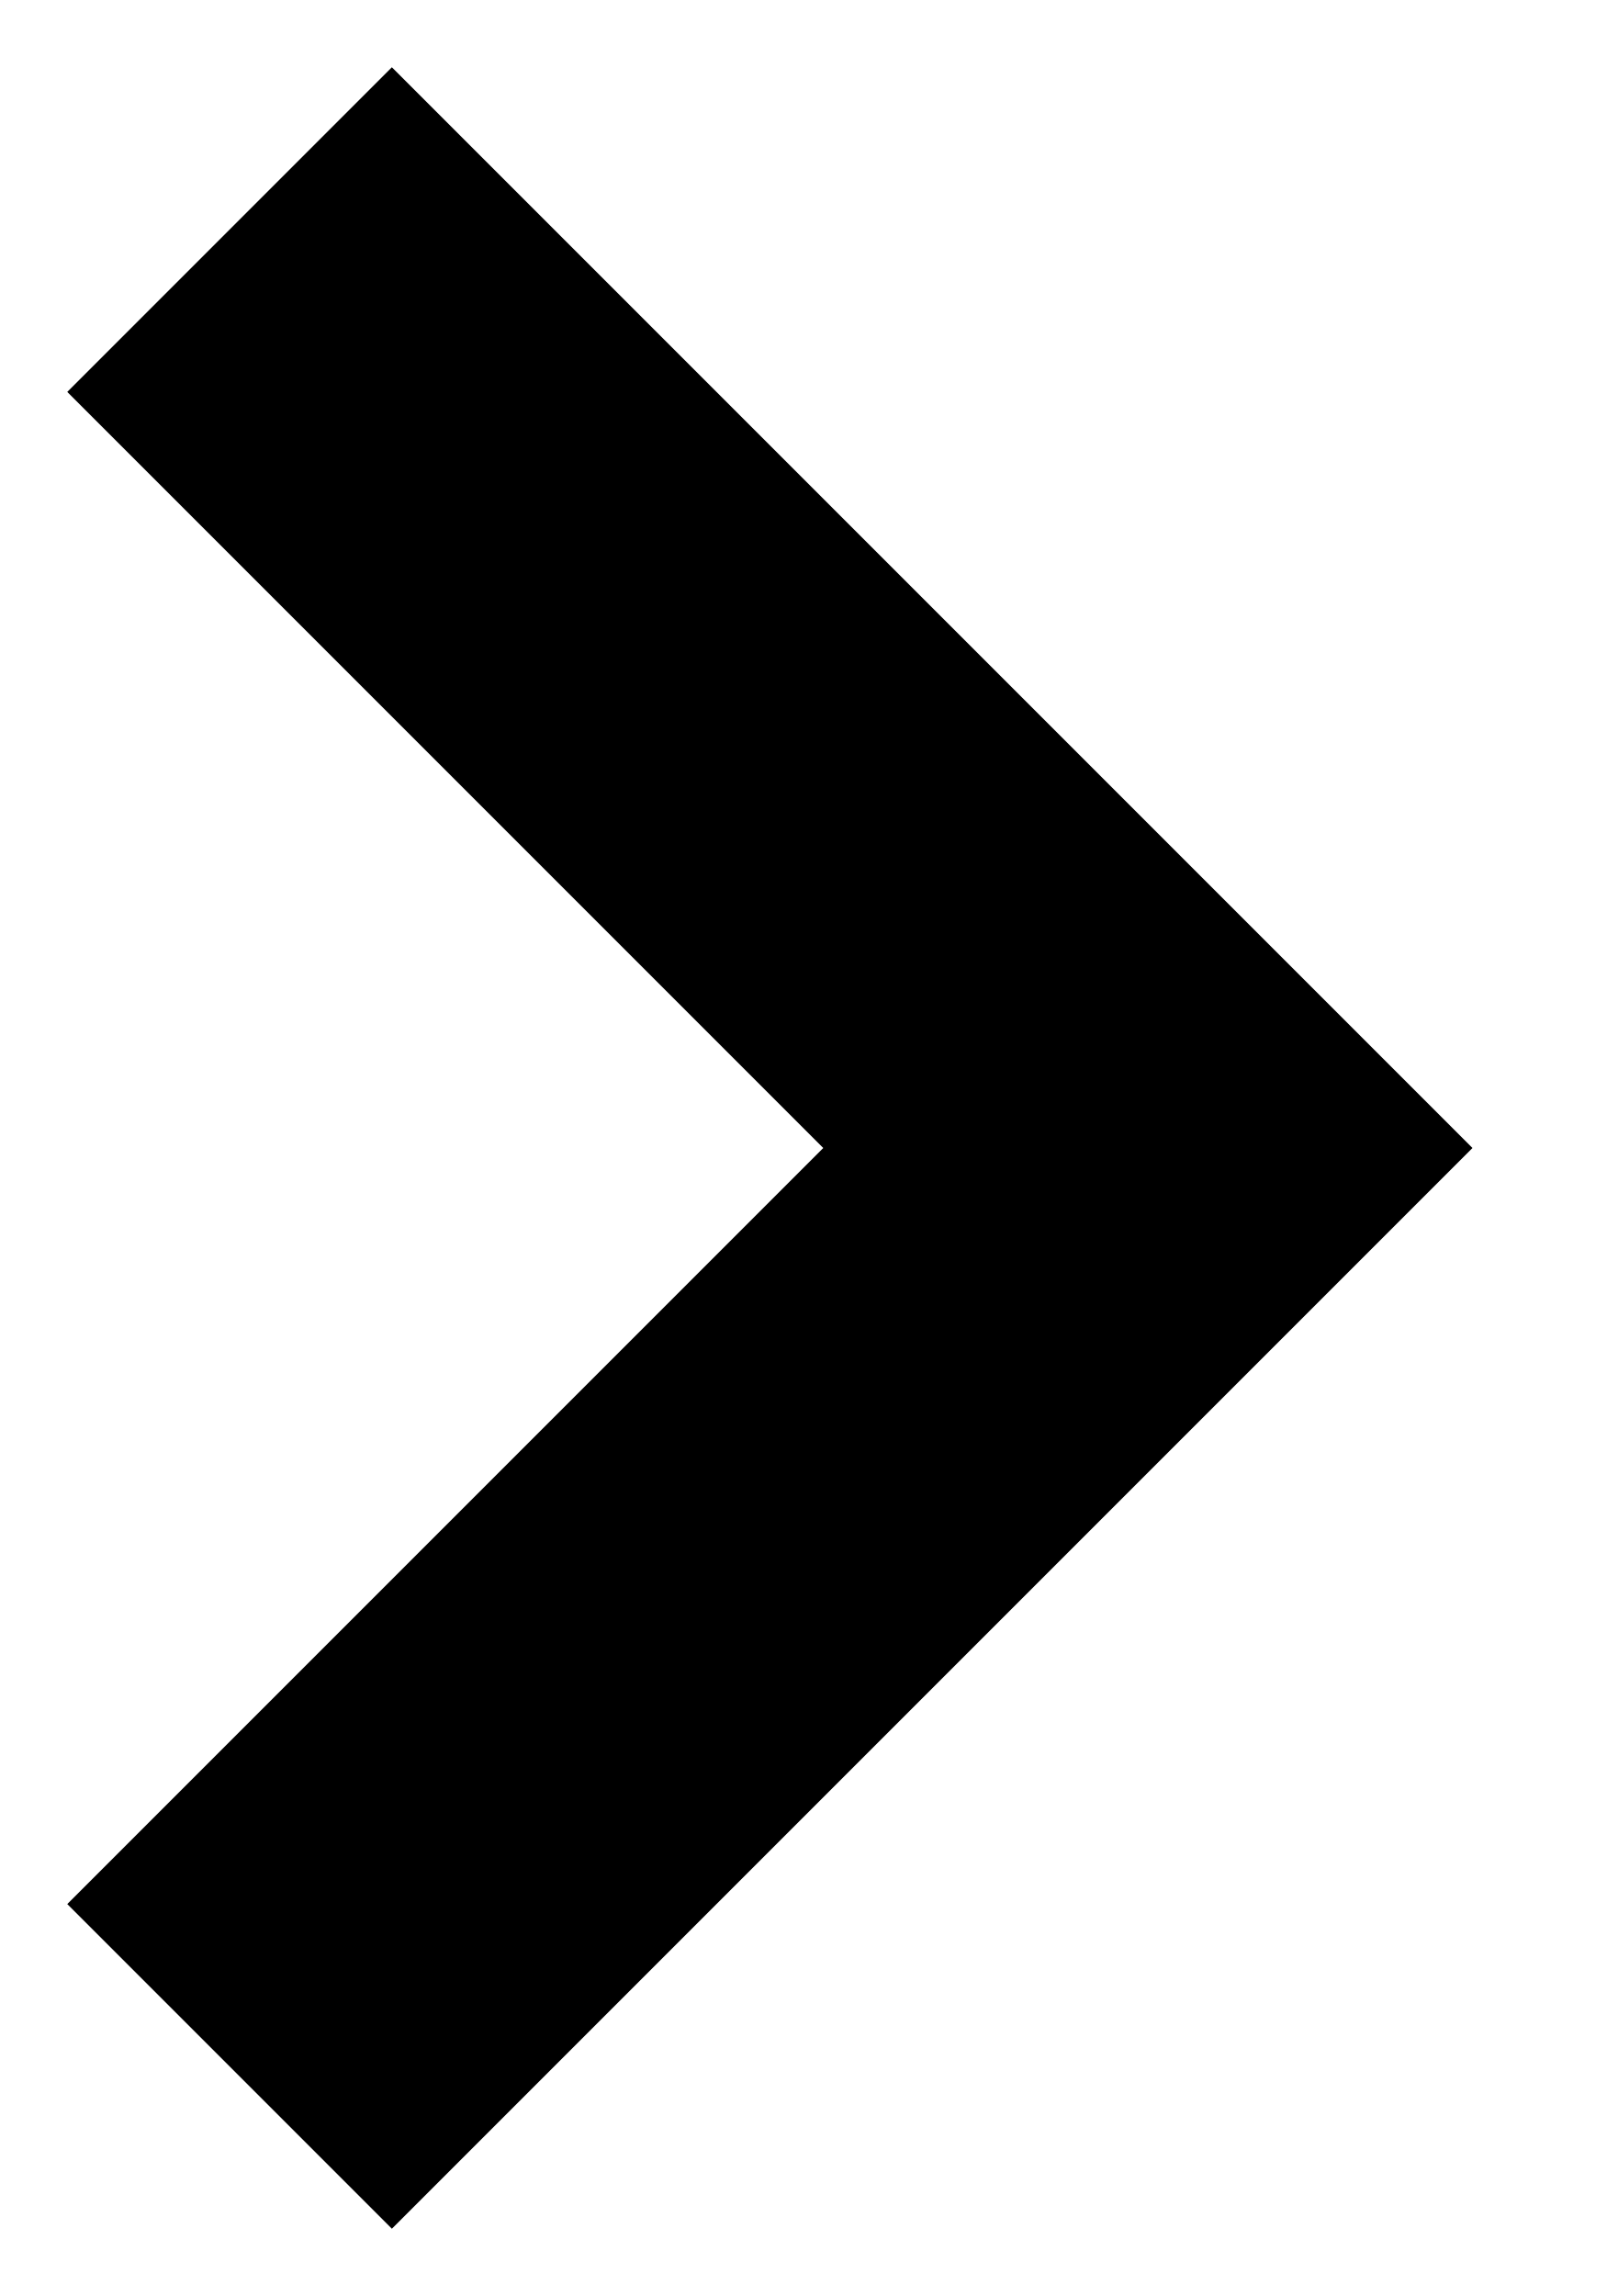
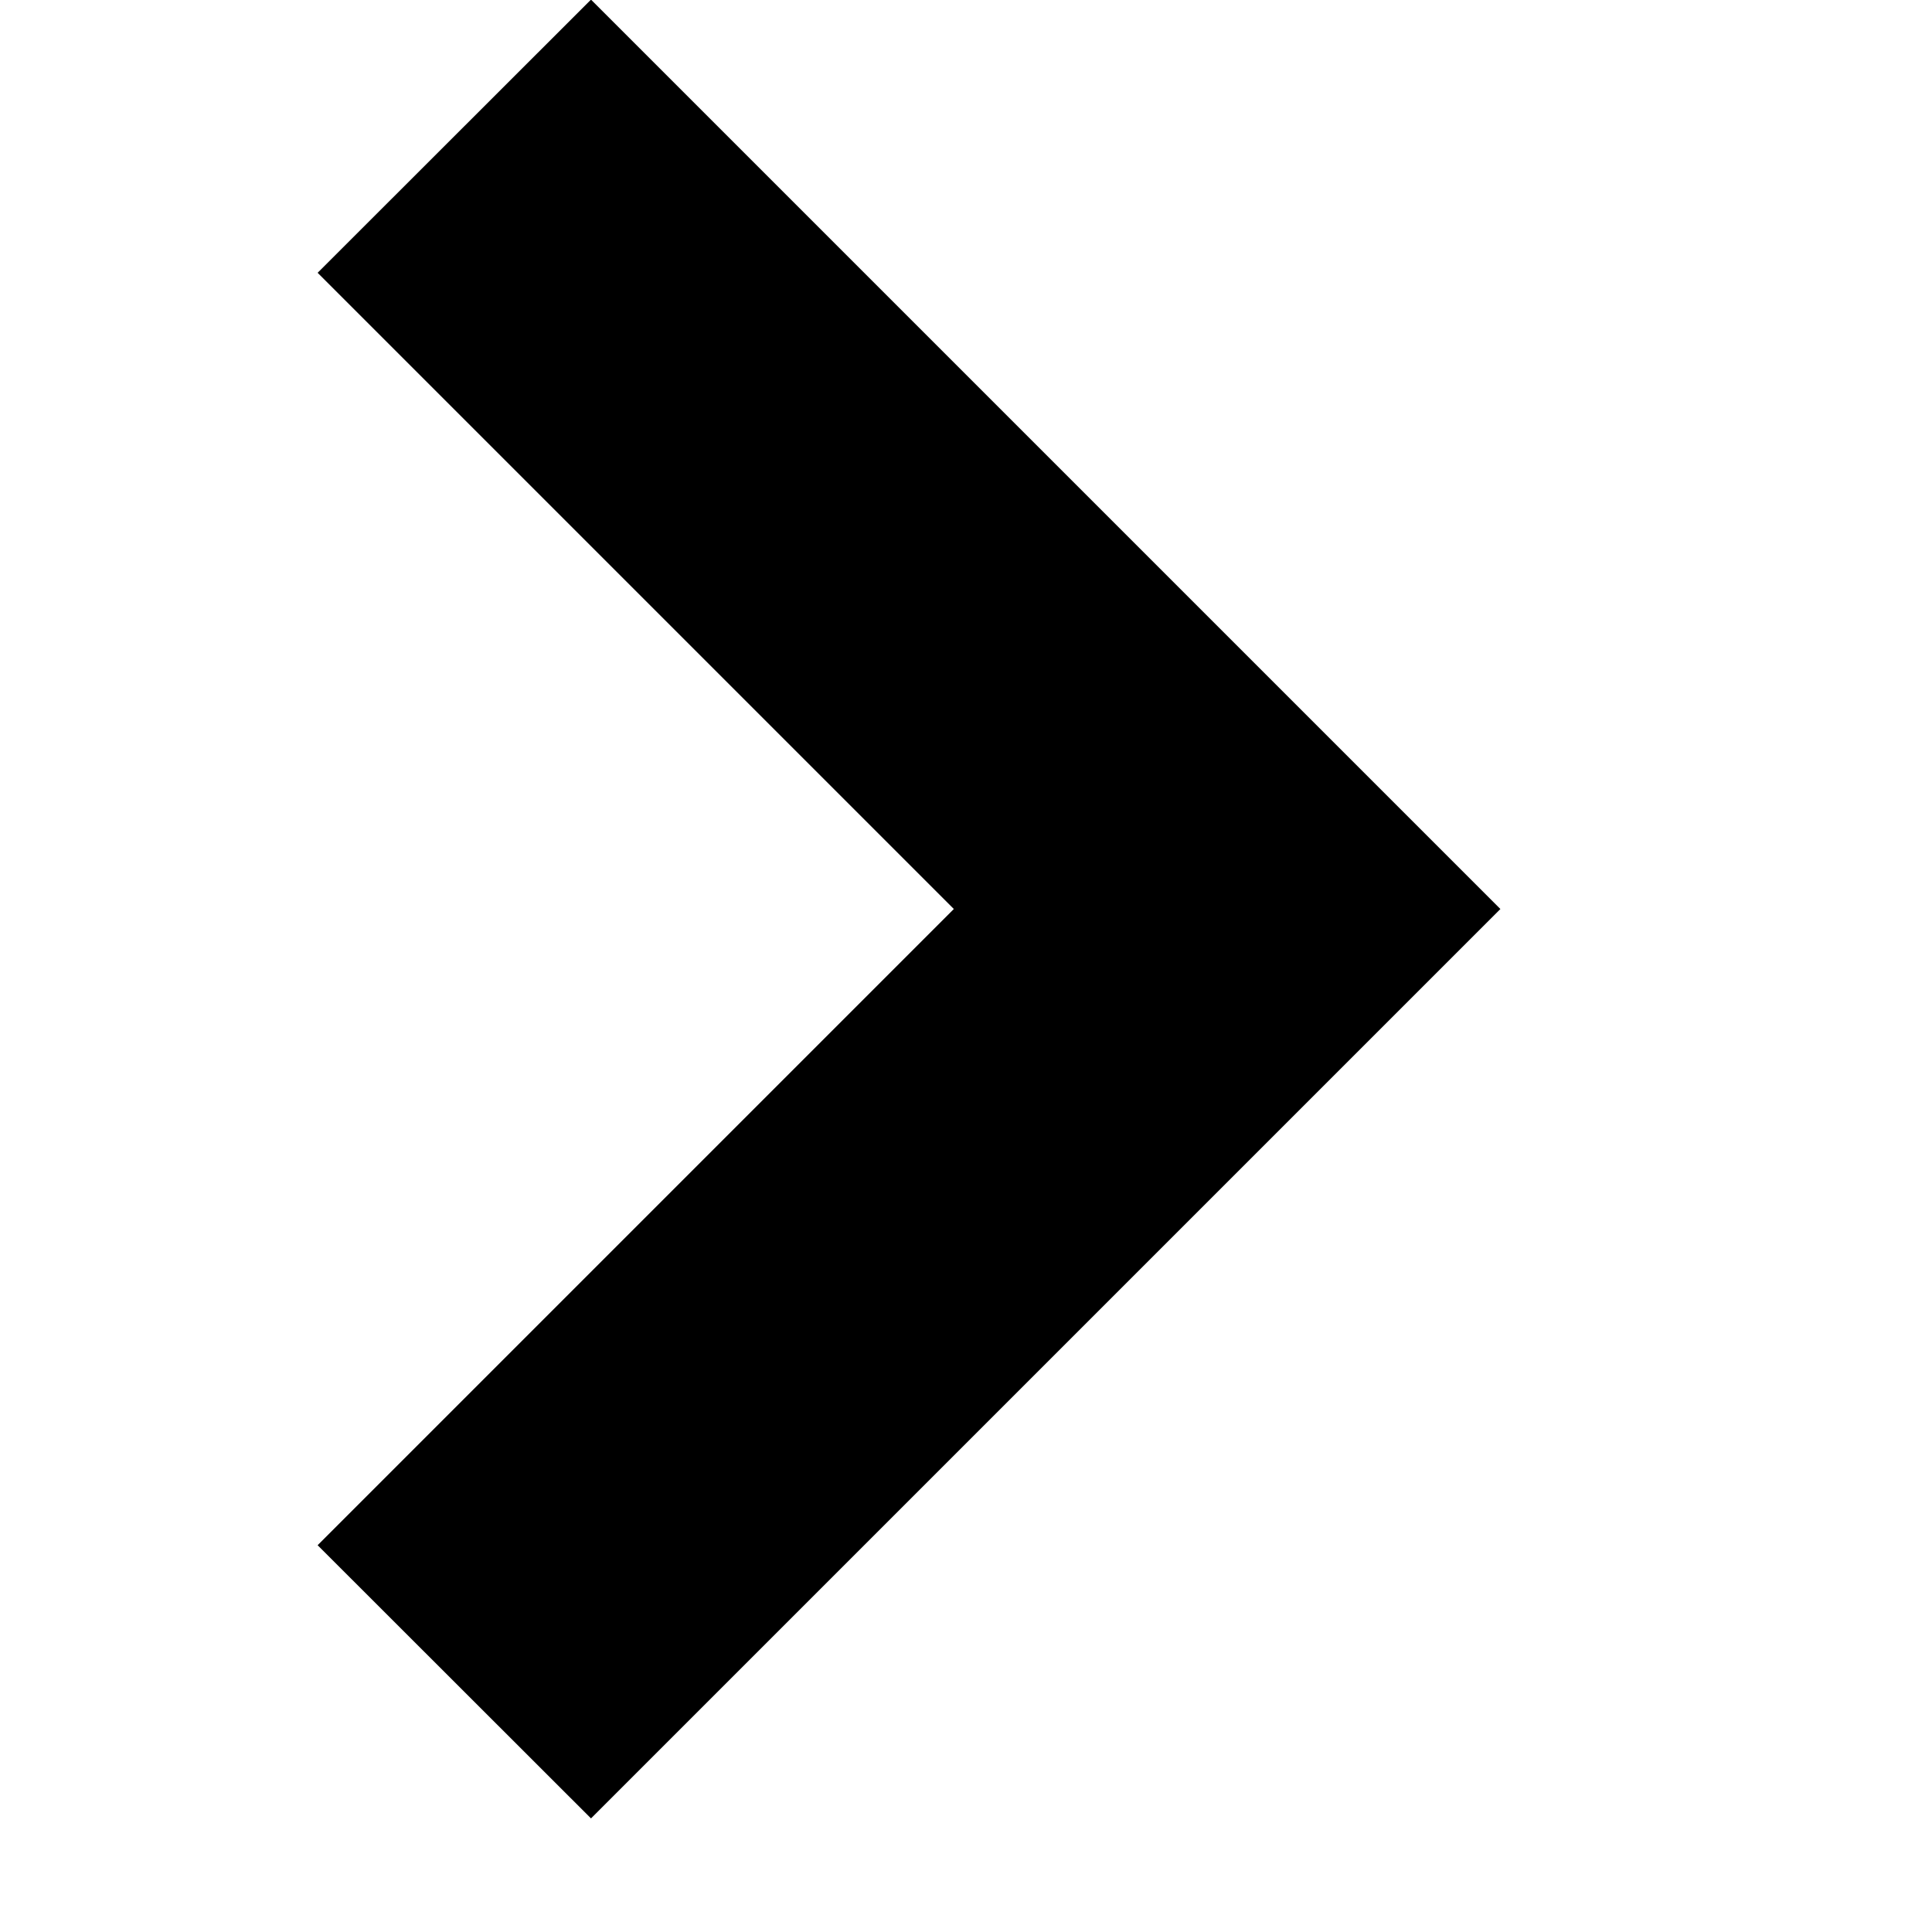
- <svg xmlns="http://www.w3.org/2000/svg" width="7" height="10" viewBox="0 0 7 10">
-   <path fill-rule="evenodd" clip-rule="evenodd" d="M3.586 5L0.293 1.707L1.707 0.293L6.414 5L1.707 9.707L0.293 8.293L3.586 5Z" />
+ <svg xmlns="http://www.w3.org/2000/svg" width="10" height="10" viewBox="0 0 10 10">
+   <path fill-rule="evenodd" clip-rule="evenodd" d="M4.937 4.705L1.644 1.412L3.059 -0.002L7.766 4.705L3.059 9.412L1.644 7.998L4.937 4.705Z" />
</svg>
